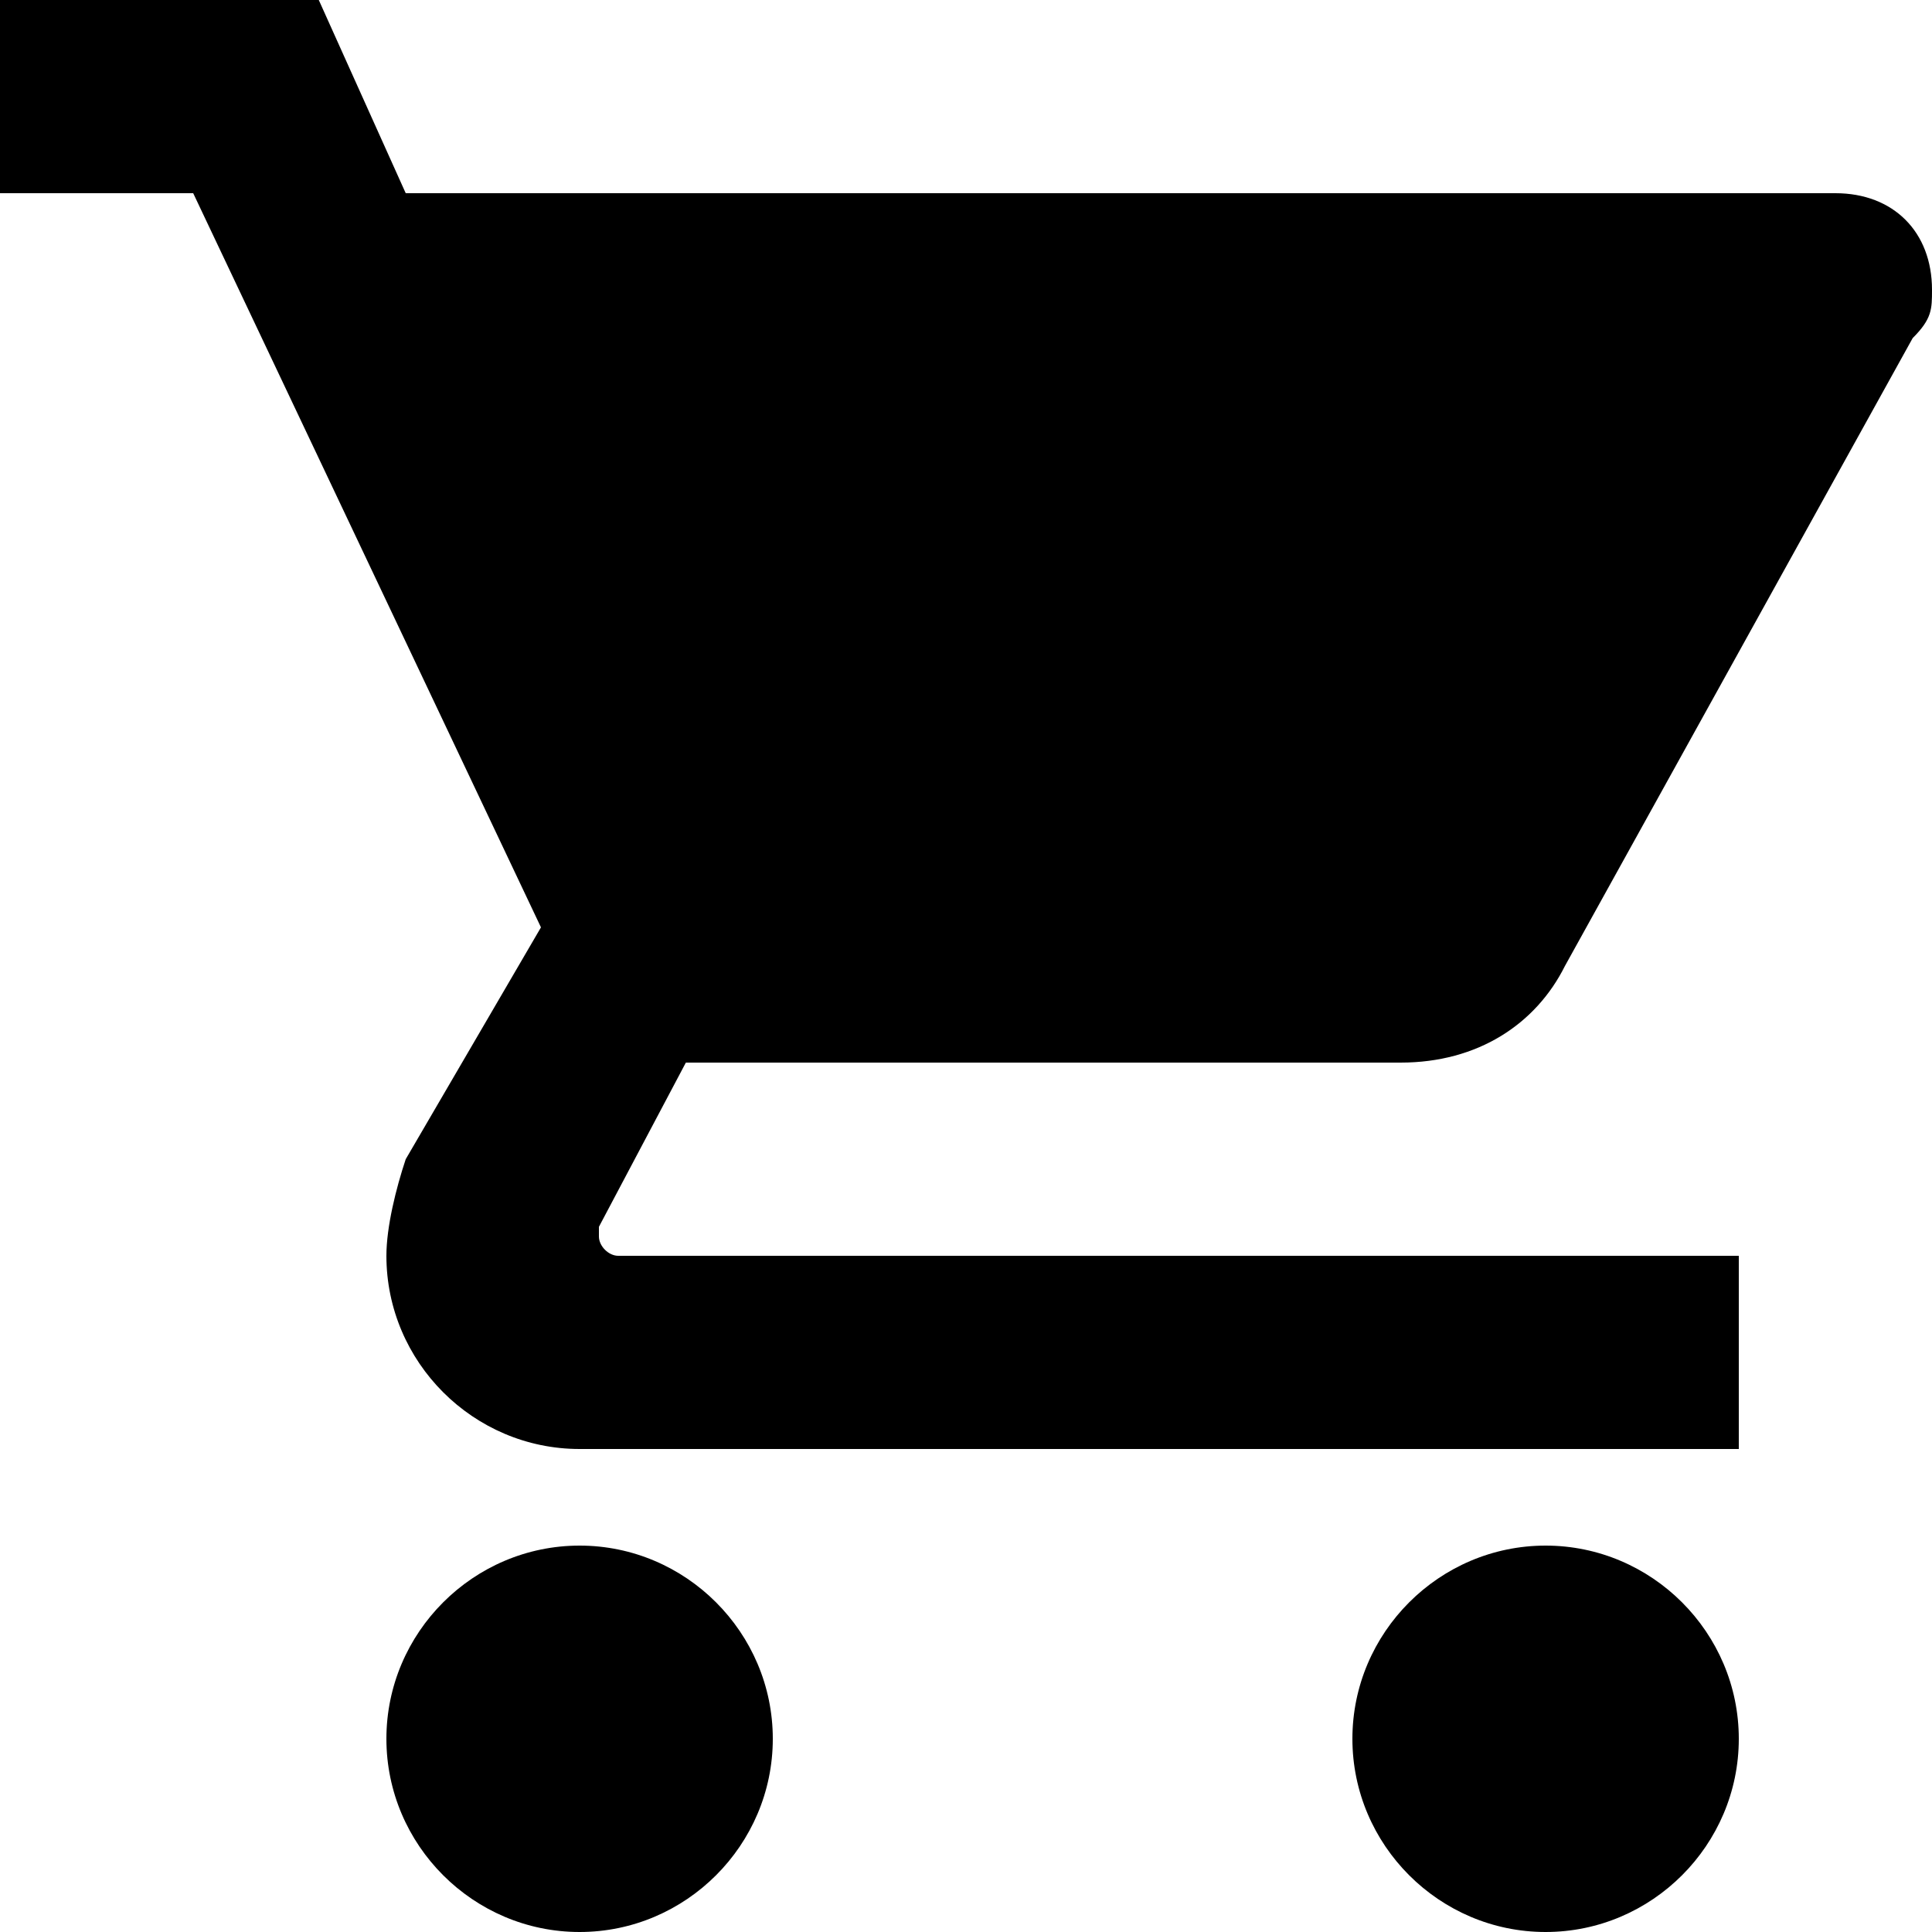
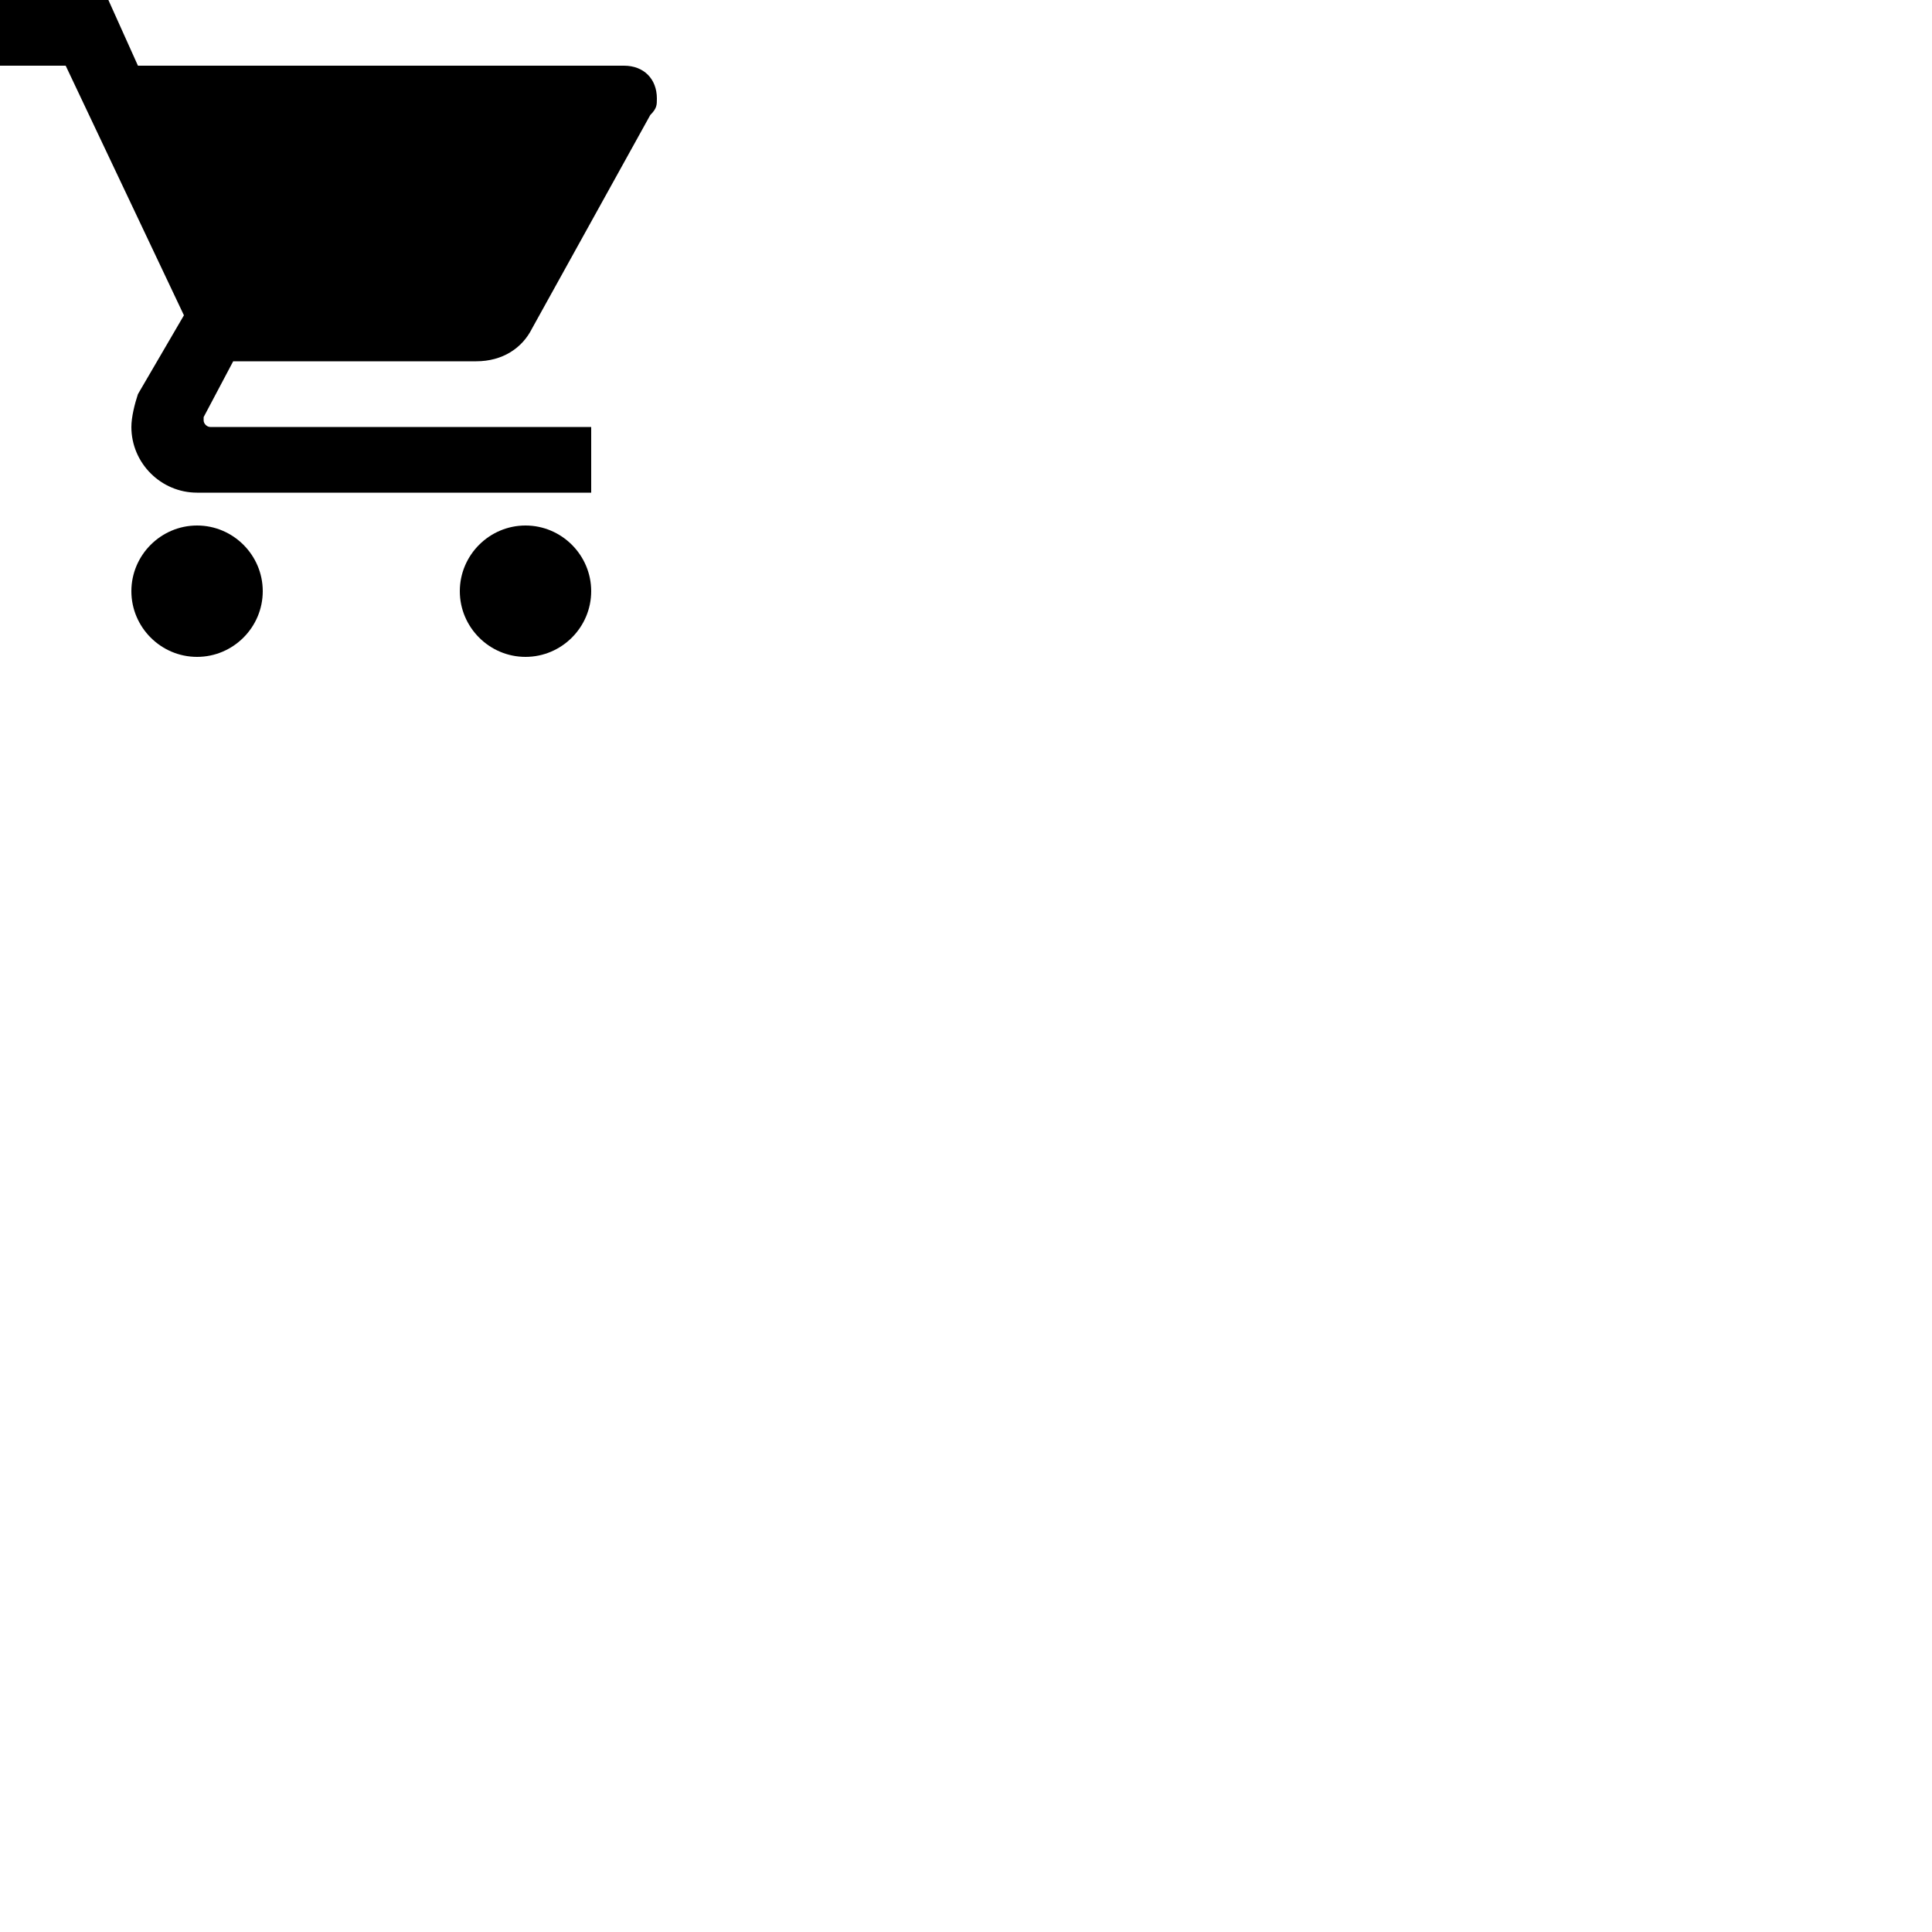
- <svg xmlns="http://www.w3.org/2000/svg" version="1.1" id="Capa_1" x="0px" y="0px" width="510px" height="510px" viewBox="0 0 510 510" style="enable-background:new 0 0 510 510;" xml:space="preserve">
+ <svg xmlns="http://www.w3.org/2000/svg" version="1.1" id="Capa_1" viewBox="0 0 1500 1500" xml:space="preserve">
  <g>
    <g id="shopping-cart">
      <path d="M153,408c-28.05,0-51,22.95-51,51s22.95,51,51,51s51-22.95,51-51S181.05,408,153,408z M0,0v51h51l91.8,193.8L107.1,306    c-2.55,7.65-5.1,17.85-5.1,25.5c0,28.05,22.95,51,51,51h306v-51H163.2c-2.55,0-5.1-2.55-5.1-5.1v-2.551l22.95-43.35h188.7    c20.4,0,35.7-10.2,43.35-25.5L504.9,89.25c5.1-5.1,5.1-7.65,5.1-12.75c0-15.3-10.2-25.5-25.5-25.5H107.1L84.15,0H0z M408,408    c-28.05,0-51,22.95-51,51s22.95,51,51,51s51-22.95,51-51S436.05,408,408,408z" />
    </g>
  </g>
  <g>
</g>
  <g>
</g>
  <g>
</g>
  <g>
</g>
  <g>
</g>
  <g>
</g>
  <g>
</g>
  <g>
</g>
  <g>
</g>
  <g>
</g>
  <g>
</g>
  <g>
</g>
  <g>
</g>
  <g>
</g>
  <g>
</g>
</svg>
